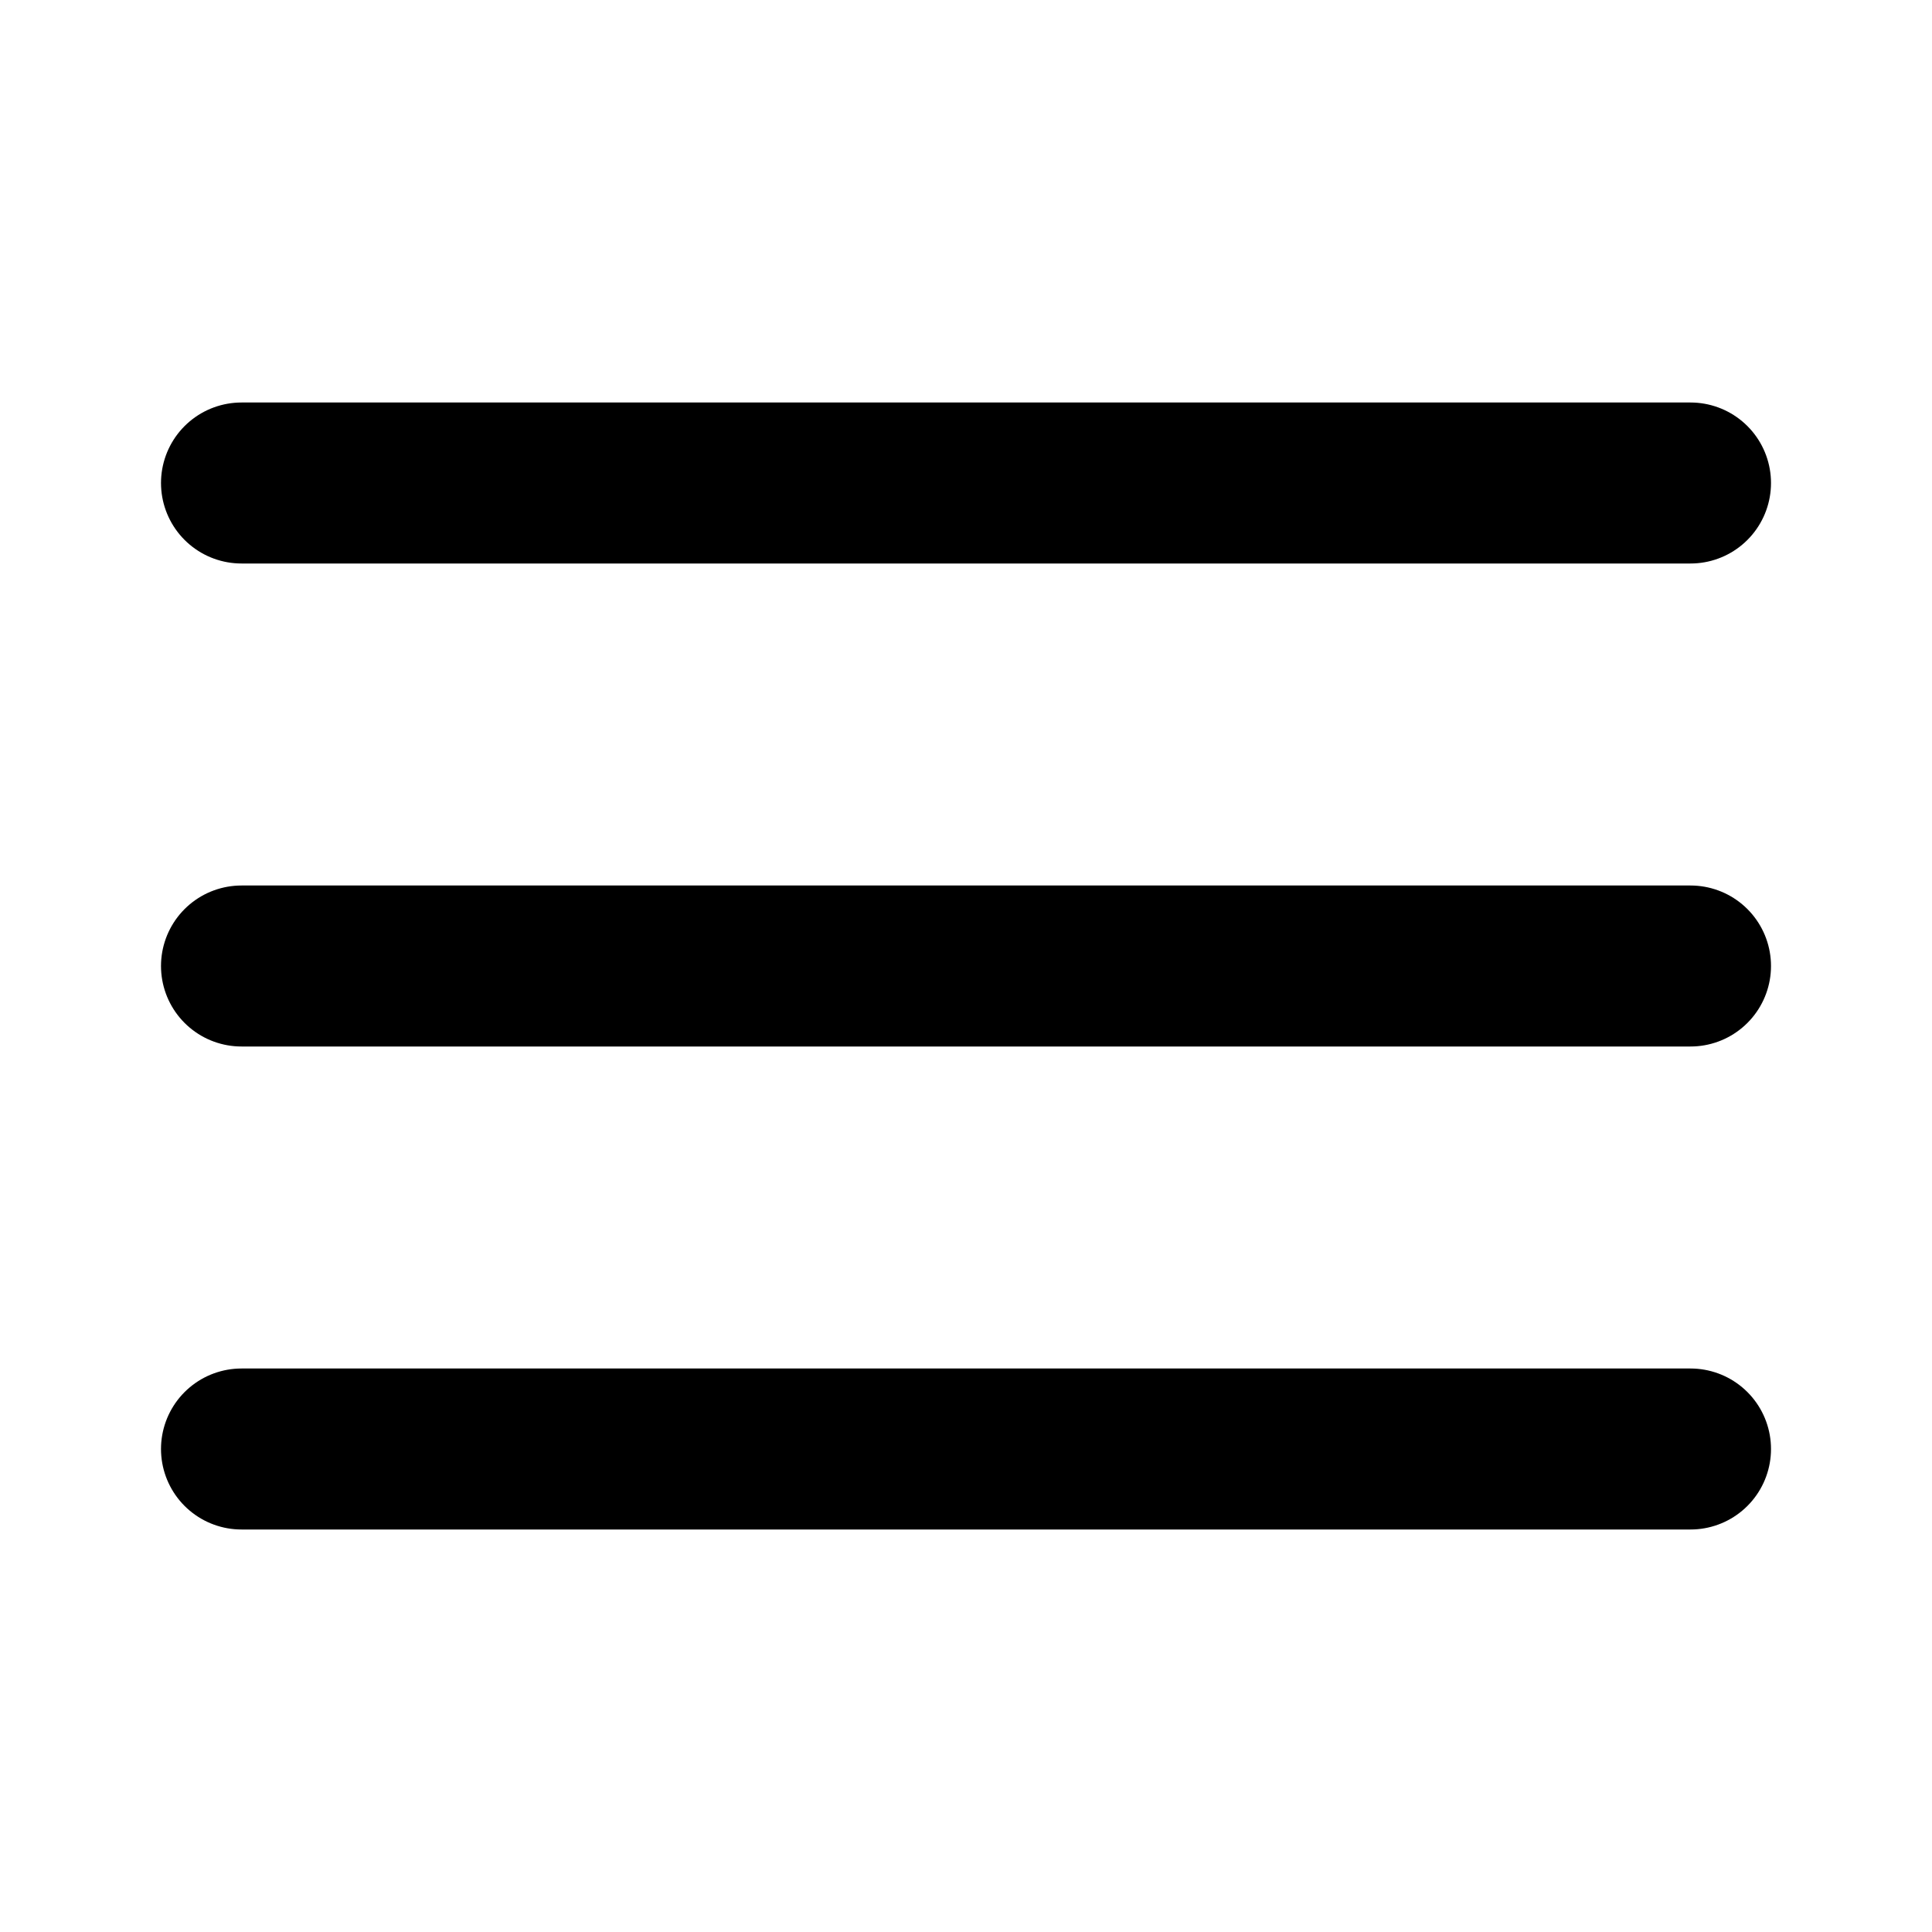
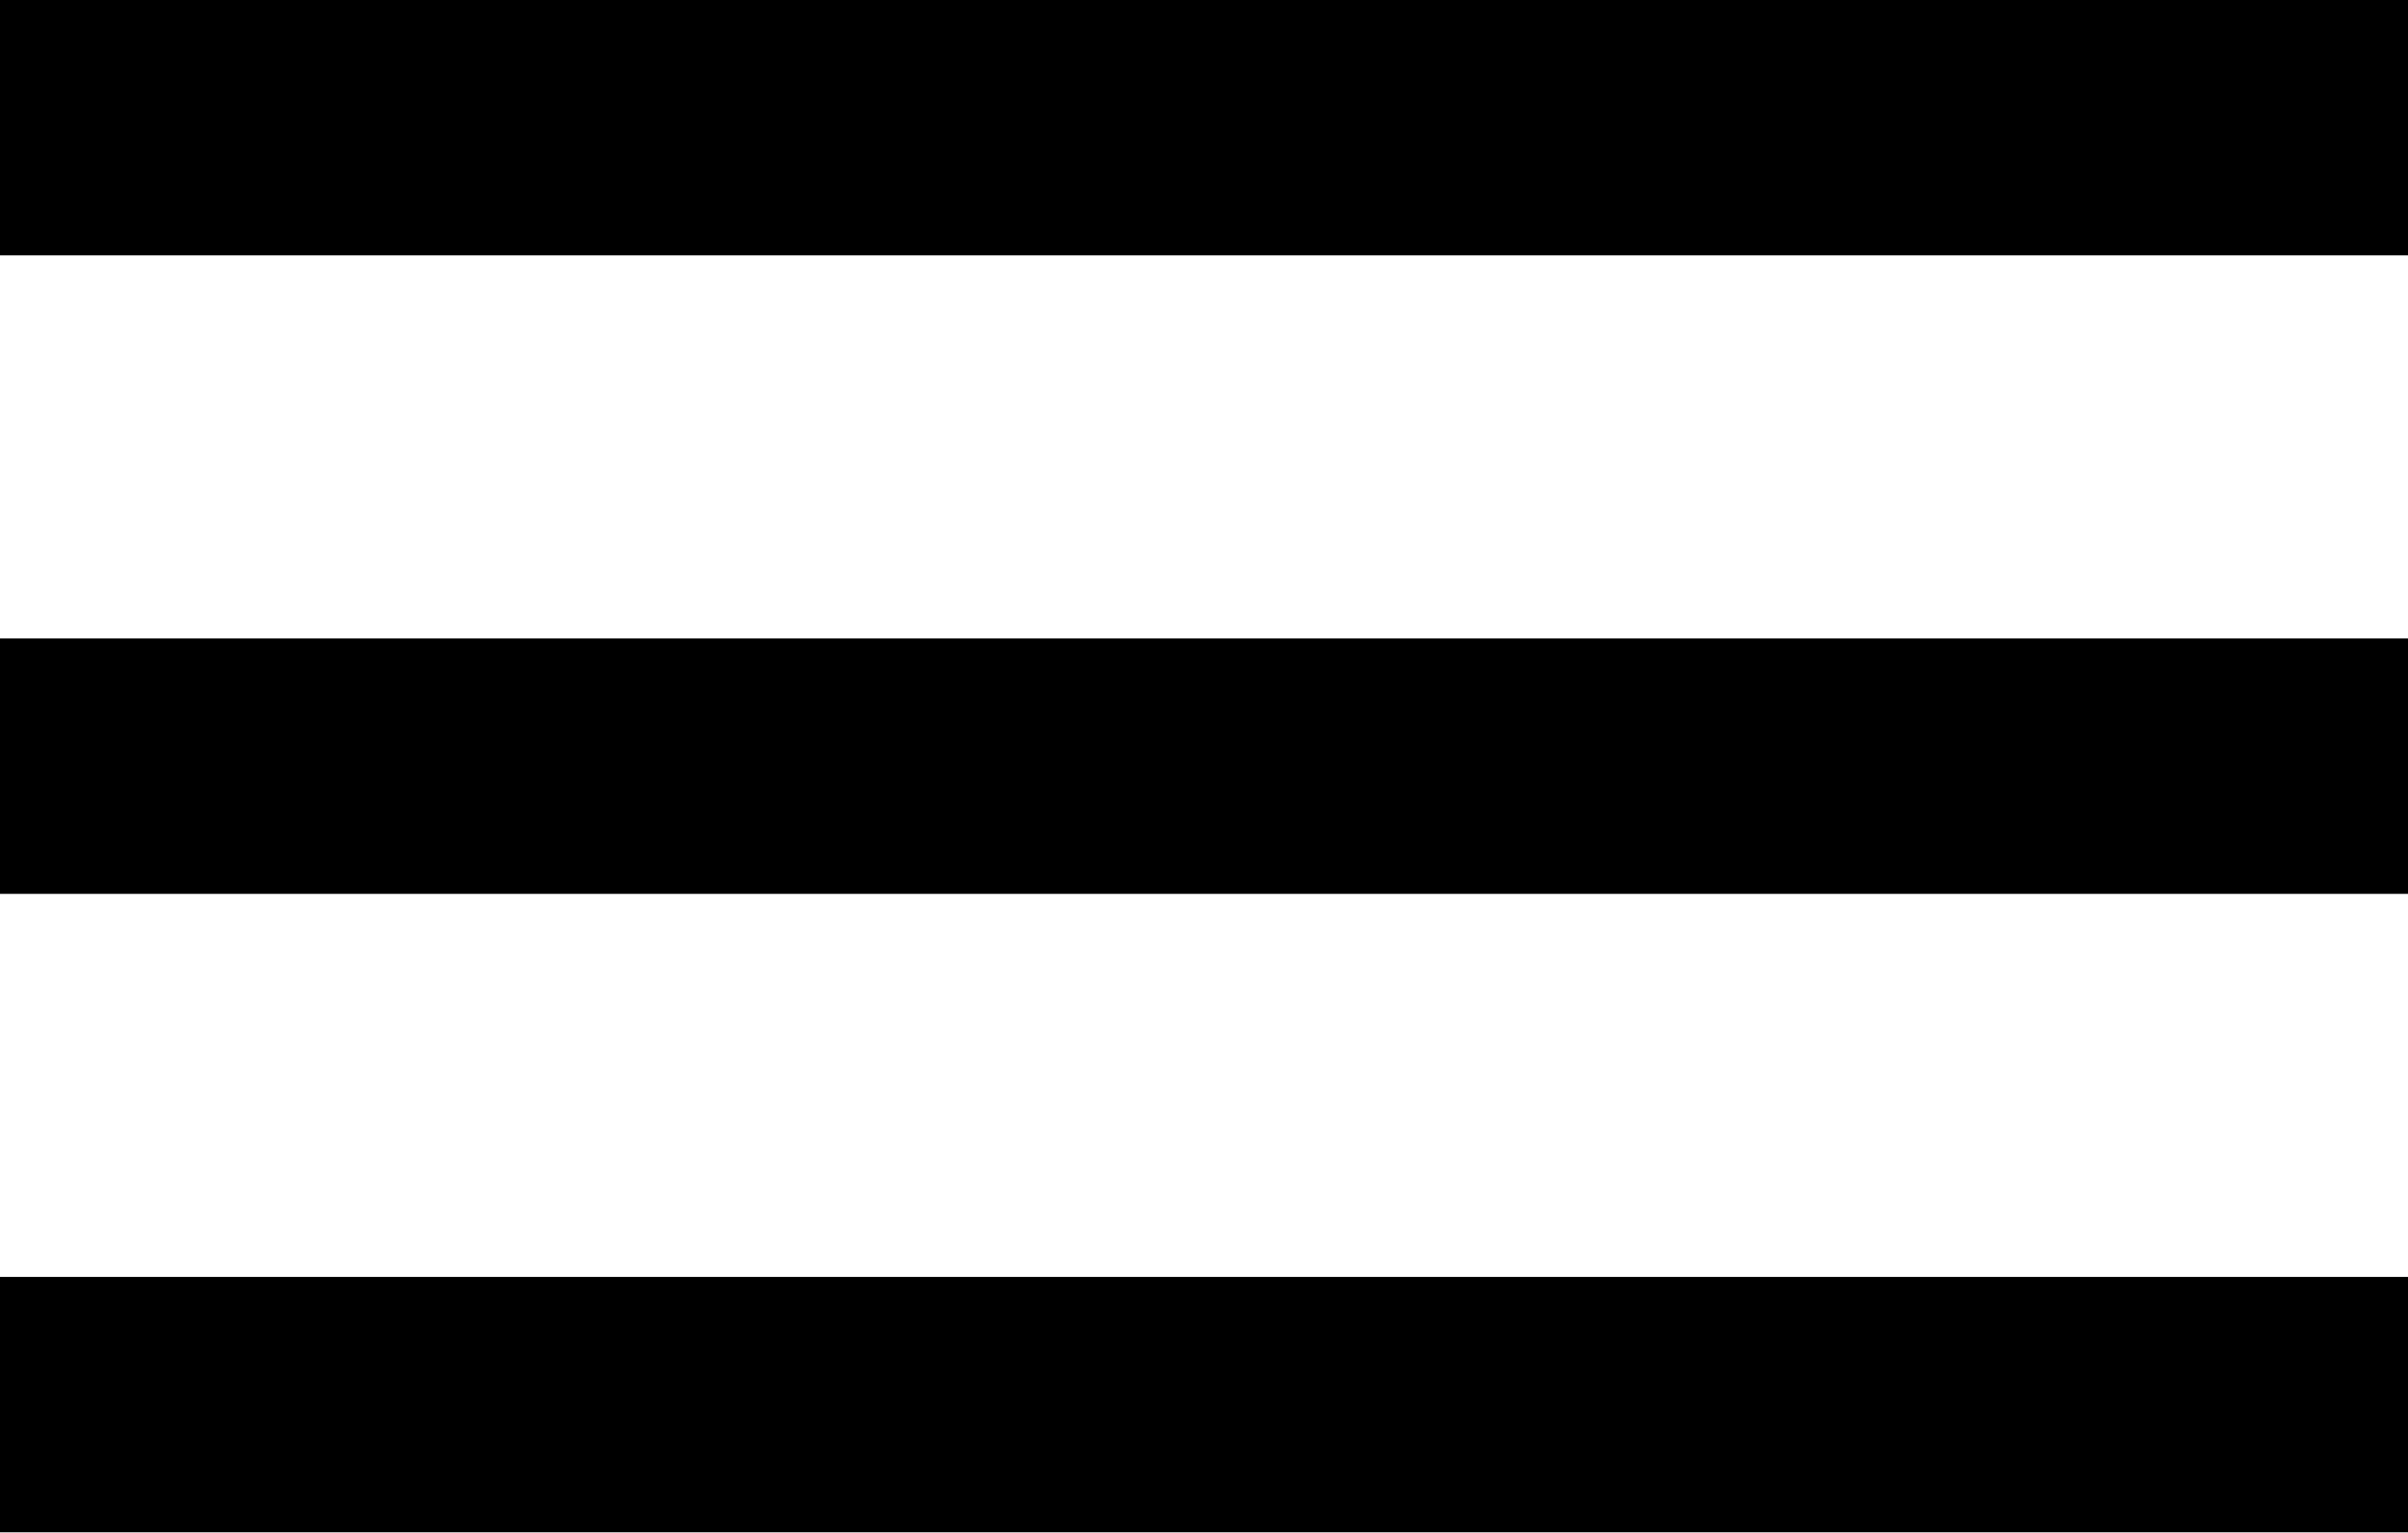
- <svg xmlns="http://www.w3.org/2000/svg" viewBox="0 0 24 24" fill="none" stroke="currentColor" stroke-width="2" stroke-linecap="round" stroke-linejoin="round" class="feather feather-menu">
-   <line x1="3" y1="12" x2="21" y2="12" />
-   <line x1="3" y1="6" x2="21" y2="6" />
-   <line x1="3" y1="18" x2="21" y2="18" />
+ <svg xmlns="http://www.w3.org/2000/svg" width="18.853" height="12" viewBox="0 0 18.853 12">
+   <g id="Icon_feather-menu" data-name="Icon feather-menu" transform="translate(-4.5 -8)">
+     <path id="Path_3" data-name="Path 3" d="M4.5,18H23.353" transform="translate(0 -4)" fill="none" stroke="#000" stroke-linejoin="round" stroke-width="2" />
+     <path id="Path_4" data-name="Path 4" d="M4.5,9H23.353" transform="translate(0)" fill="none" stroke="#000" stroke-linejoin="round" stroke-width="2" />
+     <path id="Path_5" data-name="Path 5" d="M4.5,27H23.353" transform="translate(0 -8)" fill="none" stroke="#000" stroke-linejoin="round" stroke-width="2" />
+   </g>
</svg>
